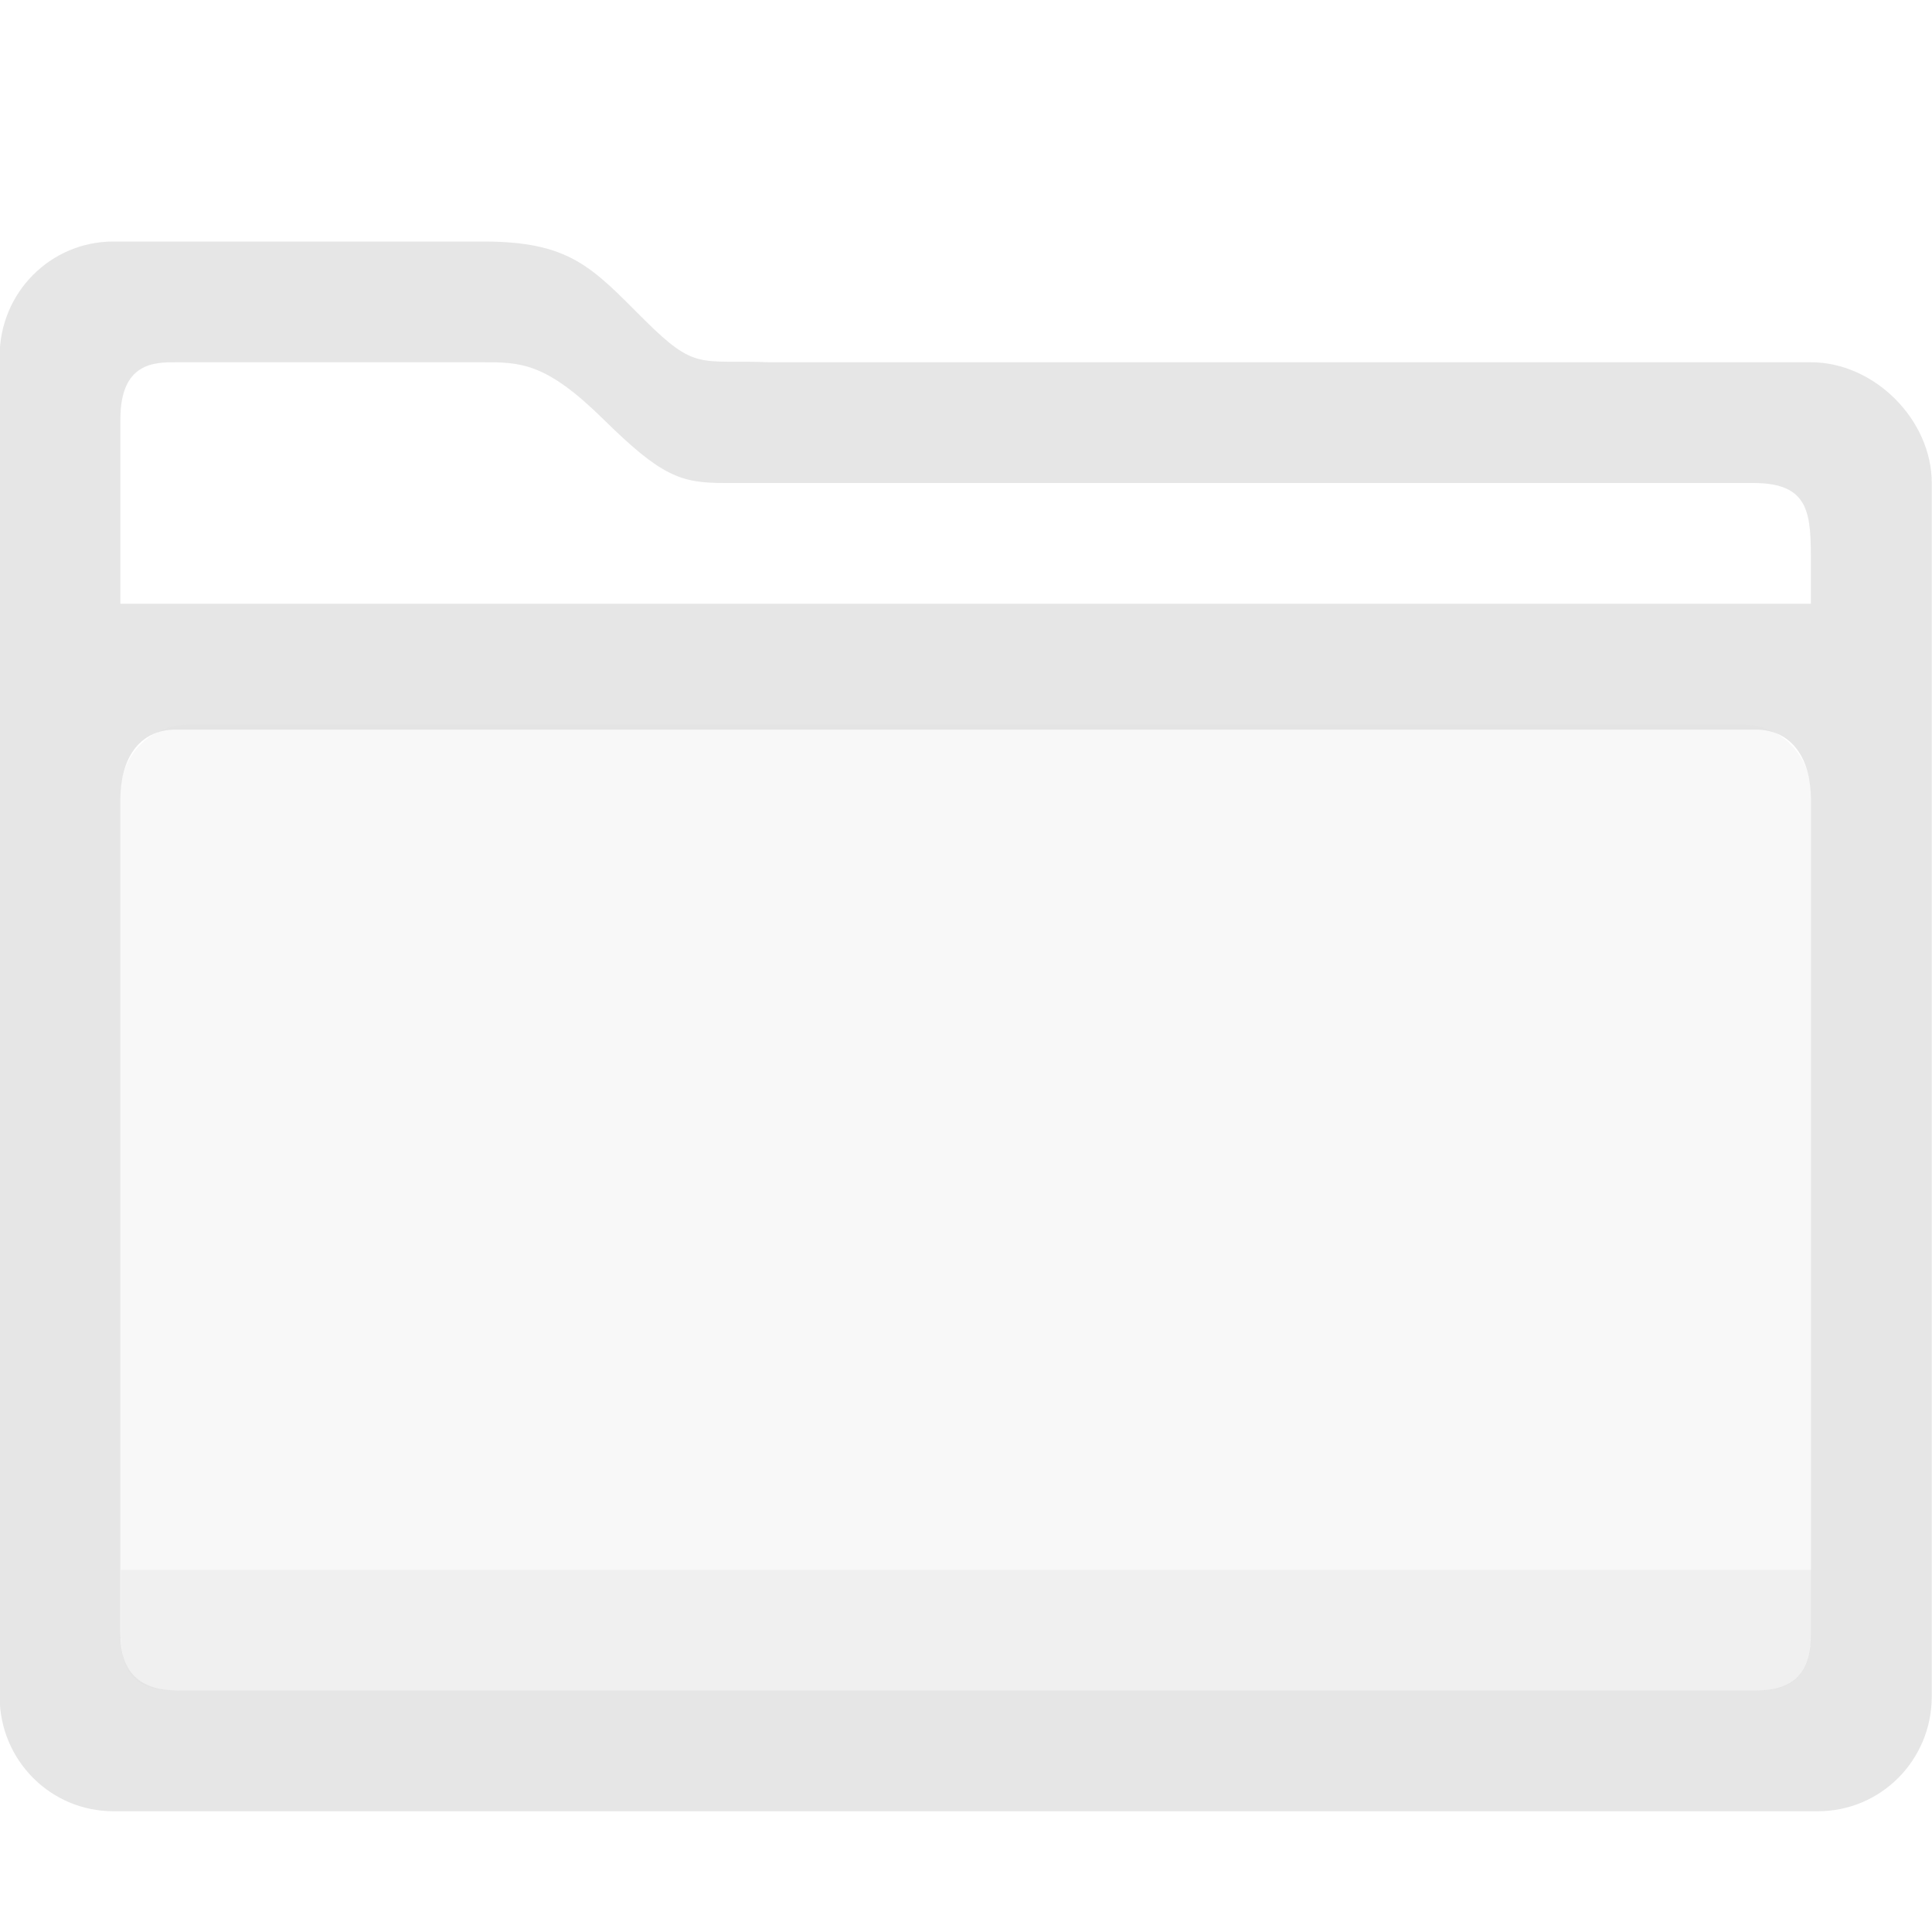
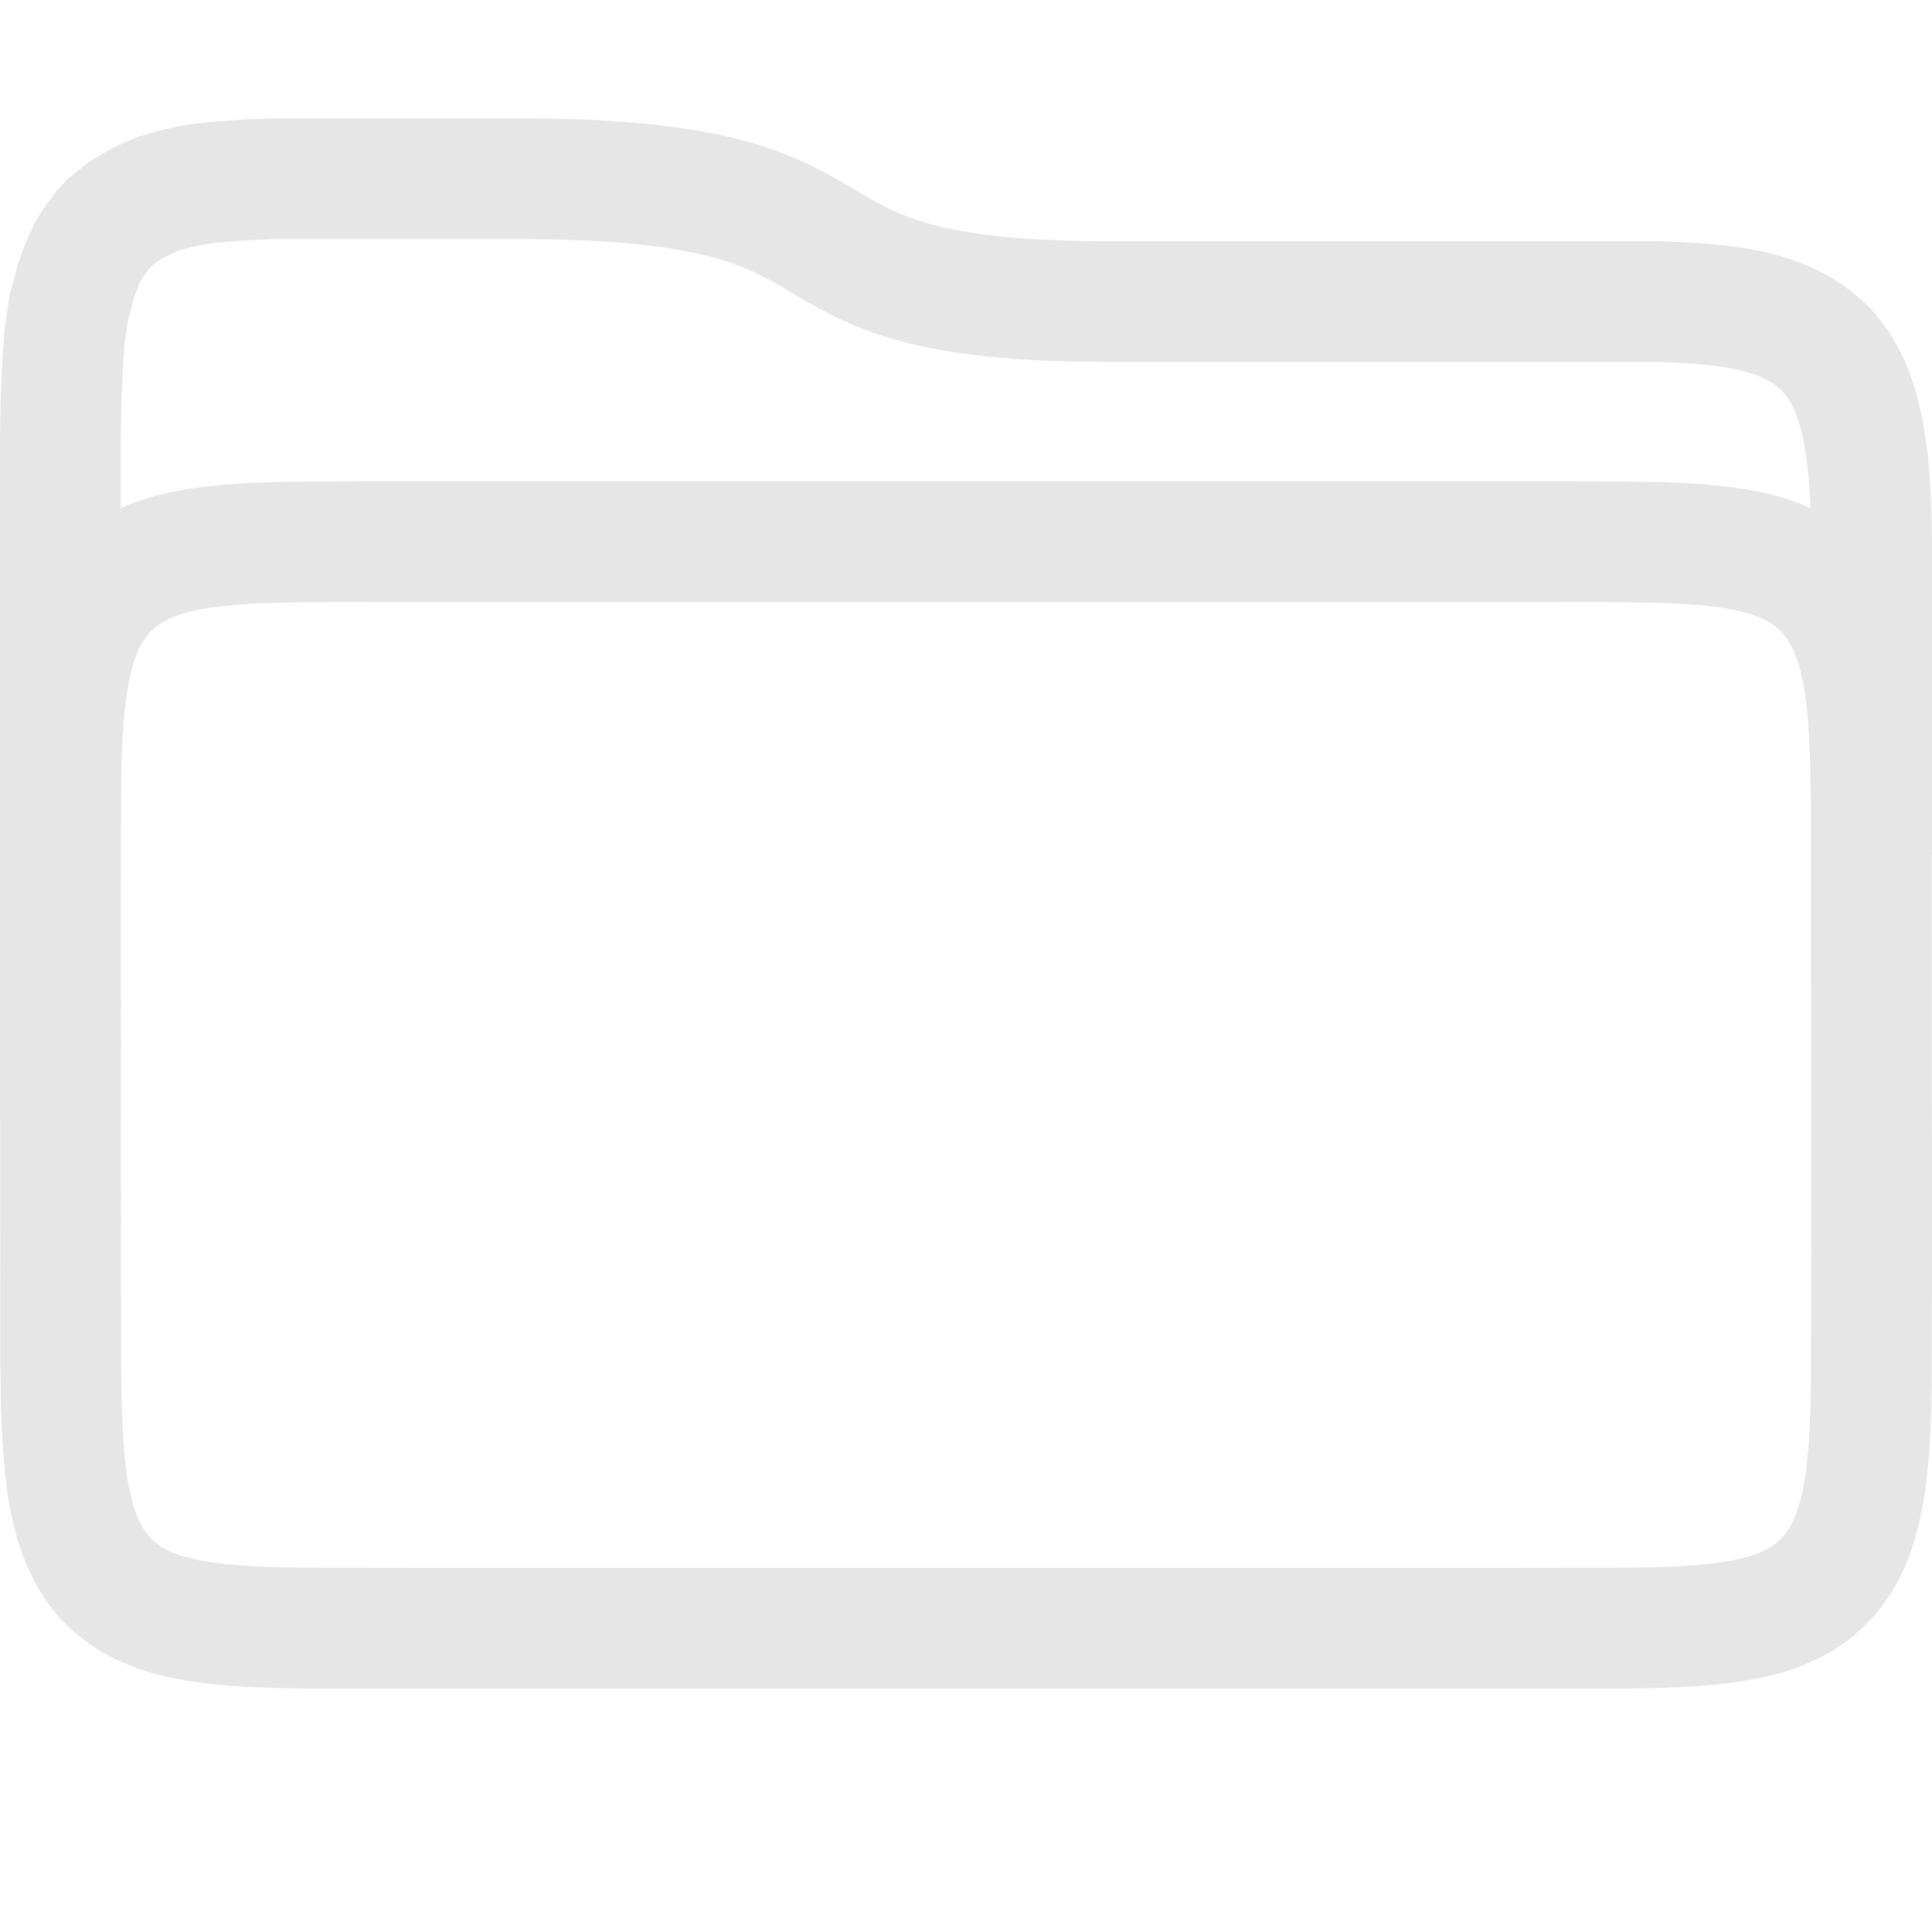
- <svg xmlns="http://www.w3.org/2000/svg" width="16" height="16" viewBox="0 0 16 16">
-   <defs>
-     <style id="current-color-scheme" type="text/css">
-    .ColorScheme-Text { color:#dedede; } .ColorScheme-Highlight { color:#5294e2; }
-   </style>
-   </defs>
-   <g style="fill:currentColor" class="ColorScheme-Text">
-     <path d="m0.94 2c-0.522 0-0.943 0.424-0.943 0.95v11.1c0 0.526 0.42 0.95 0.943 0.95h14.115c0.522 0 0.943-0.424 0.943-0.95v-10.05c0-0.526-0.478-1-1-1h-8.626c-0.58-0.023-0.606 0.077-1.041-0.357-0.434-0.434-0.613-0.643-1.334-0.643zm0.518 1h2.539c0.312 0 0.521 0 1 0.472s0.639 0.528 1 0.528h8.523c0.477 0 0.477 0.262 0.477 0.675v0.325h-14v-1.528c0-0.472 0.284-0.472 0.461-0.472zm0 3.042h13.078c0.317 0 0.461 0.257 0.461 0.576v6.909c0 0.319-0.133 0.472-0.45 0.472h-13.078c-0.317 0-0.472-0.153-0.472-0.472v-6.909c0-0.319 0.144-0.576 0.461-0.576z" opacity=".75" />
-     <path d="m1.56 6h12.874c0.312 0 0.563 0.255 0.563 0.572v6.939c0 0.317-0.119 0.489-0.431 0.489h-13.143c-0.312 0-0.426-0.165-0.426-0.482v-6.946c0-0.317 0.251-0.572 0.563-0.572z" fill-opacity="1" opacity=".2" />
-     <path d="m 1,13 v 0.528 C 1,13.885 1.169,14 1.481,14 h 13.073 C 14.866,14 15,13.861 15,13.505 V 13 Z" opacity=".3" />
+ <svg xmlns="http://www.w3.org/2000/svg" viewBox="0 0 16 16">
+   <g opacity="0.75">
+     <path d="M.5,9.245.5,4.584V3.64l.005-.3.008-.217.01-.177L.533,2.8l.018-.131L.57,2.546.6,2.44l.025-.1.03-.088.033-.082L.72,2.1l.041-.07.044-.064L.854,1.9l.052-.055L.962,1.8l.062-.048L1.09,1.71l.071-.039.078-.036L1.325,1.6l.092-.027.1-.024.111-.022.127-.016L1.9,1.5l.168-.012.208-.008.287,0,.9,0h.863c3.207.006,1.794,1.017,4.841,1.017H12.54l.9,0,.287,0,.207.009.169.011.142.014.126.018.112.021.1.024.093.029.084.031.078.036.071.037.067.043.061.047.057.05.053.054.047.06.045.064.04.07.037.076.034.081.029.089.027.1.023.1.019.117.018.131.014.151.011.176.007.218.005.3V7.079" fill="none" stroke="#dedede" stroke-miterlimit="10" />
+     <polygon points="15.498 7.532 15.5 10.383 15.498 11.287 15.498 11.323 15.495 11.623 15.487 11.84 15.476 12.017 15.462 12.167 15.445 12.298 15.425 12.415 15.401 12.52 15.375 12.617 15.345 12.706 15.312 12.787 15.275 12.862 15.234 12.932 15.19 12.996 15.142 13.056 15.089 13.11 15.033 13.16 14.972 13.207 14.905 13.25 14.834 13.288 14.756 13.323 14.671 13.355 14.579 13.382 14.477 13.406 14.365 13.427 14.24 13.445 14.097 13.459 13.929 13.471 13.721 13.479 13.434 13.484 12.534 13.485 3.467 13.485 2.568 13.484 2.281 13.479 2.074 13.471 1.905 13.459 1.763 13.445 1.637 13.427 1.525 13.406 1.424 13.382 1.332 13.355 1.247 13.323 1.169 13.288 1.097 13.25 1.03 13.207 0.969 13.16 0.912 13.11 0.86 13.056 0.812 12.996 0.768 12.932 0.728 12.862 0.691 12.787 0.657 12.706 0.627 12.617 0.601 12.52 0.577 12.415 0.557 12.298 0.54 12.167 0.527 12.017 0.516 11.84 0.508 11.623 0.503 11.323 0.503 11.287 0.502 10.383 0.5 7.532 0.502 6.647 0.505 6.347 0.513 6.13 0.524 5.954 0.538 5.804 0.555 5.673 0.575 5.556 0.599 5.45 0.625 5.353 0.655 5.265 0.688 5.183 0.725 5.108 0.766 5.038 0.81 4.975 0.858 4.915 0.911 4.86 0.967 4.81 1.028 4.763 1.095 4.721 1.166 4.683 1.244 4.647 1.329 4.616 1.421 4.588 1.523 4.564 1.635 4.543 1.76 4.526 1.903 4.511 2.071 4.5 2.279 4.492 2.566 4.487 3.466 4.485 12.533 4.485 13.432 4.487 13.719 4.492 13.926 4.5 14.095 4.511 14.237 4.526 14.363 4.543 14.475 4.564 14.576 4.588 14.668 4.616 14.753 4.647 14.831 4.683 14.903 4.721 14.97 4.763 15.031 4.81 15.088 4.86 15.14 4.915 15.188 4.975 15.232 5.038 15.272 5.108 15.309 5.183 15.343 5.265 15.373 5.353 15.399 5.45 15.423 5.556 15.443 5.673 15.46 5.804 15.473 5.954 15.484 6.13 15.492 6.347 15.497 6.647 15.498 7.532" fill="none" stroke="#dedede" stroke-miterlimit="10" />
  </g>
</svg>
